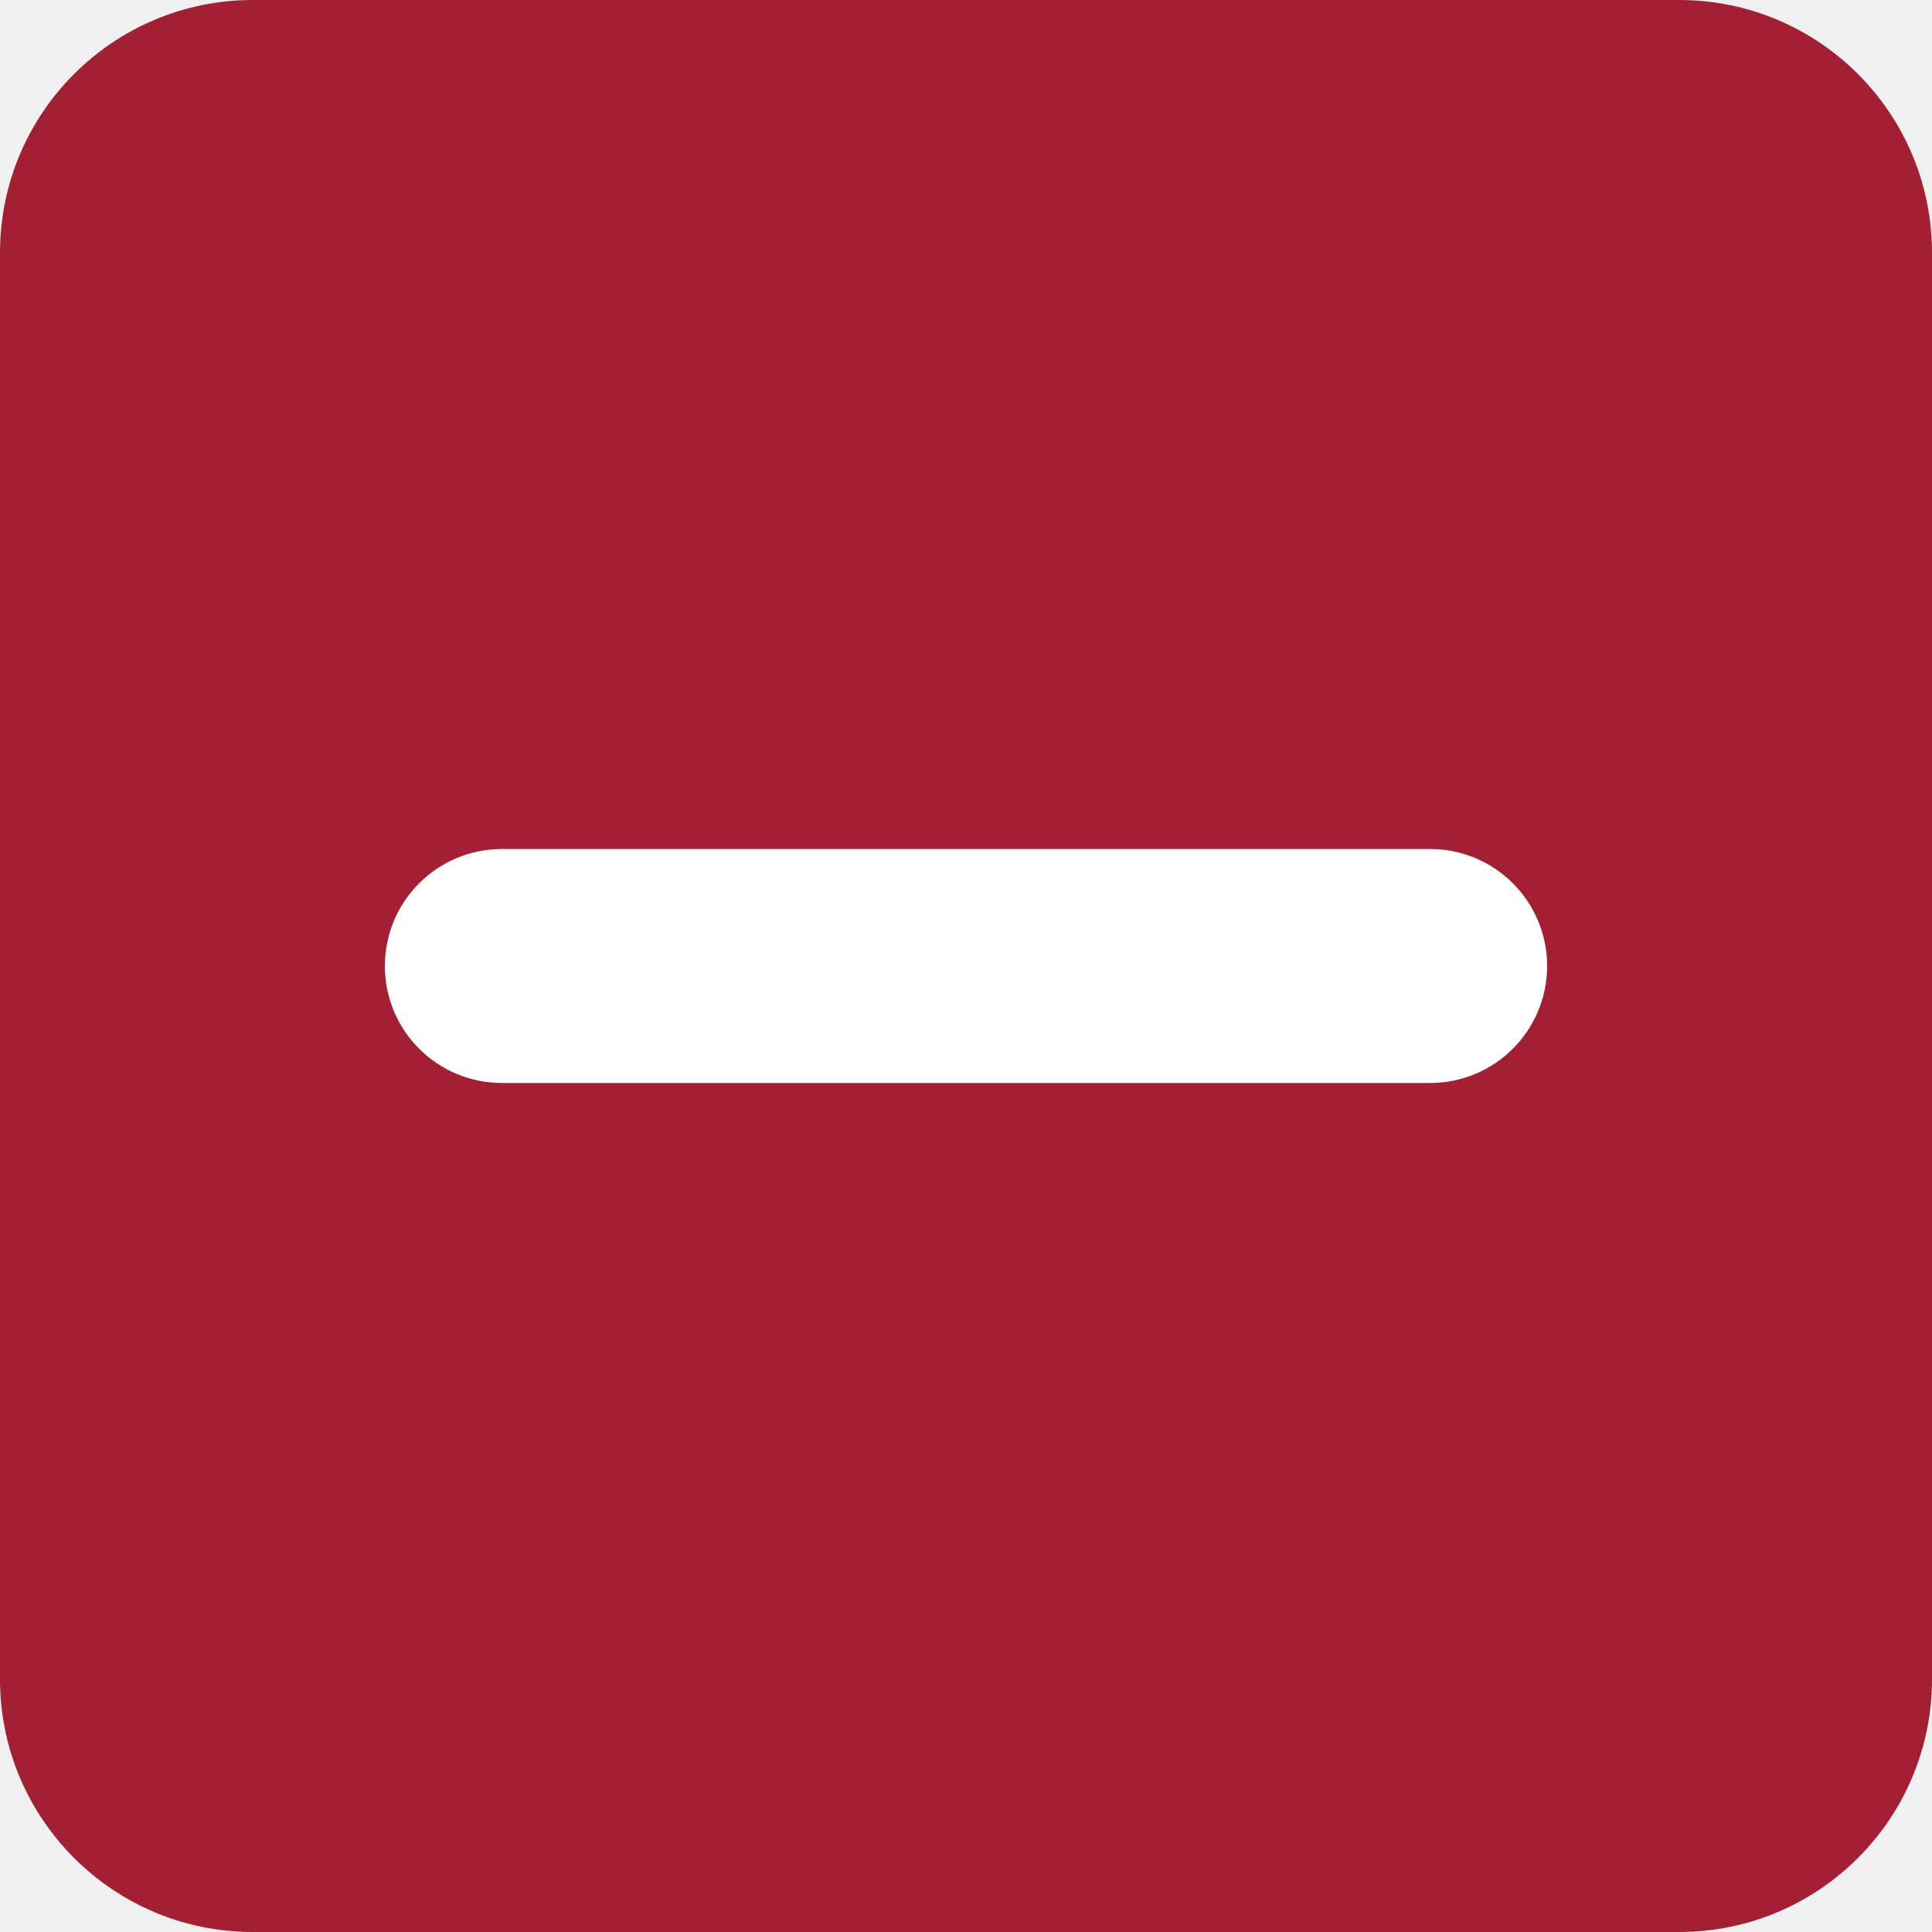
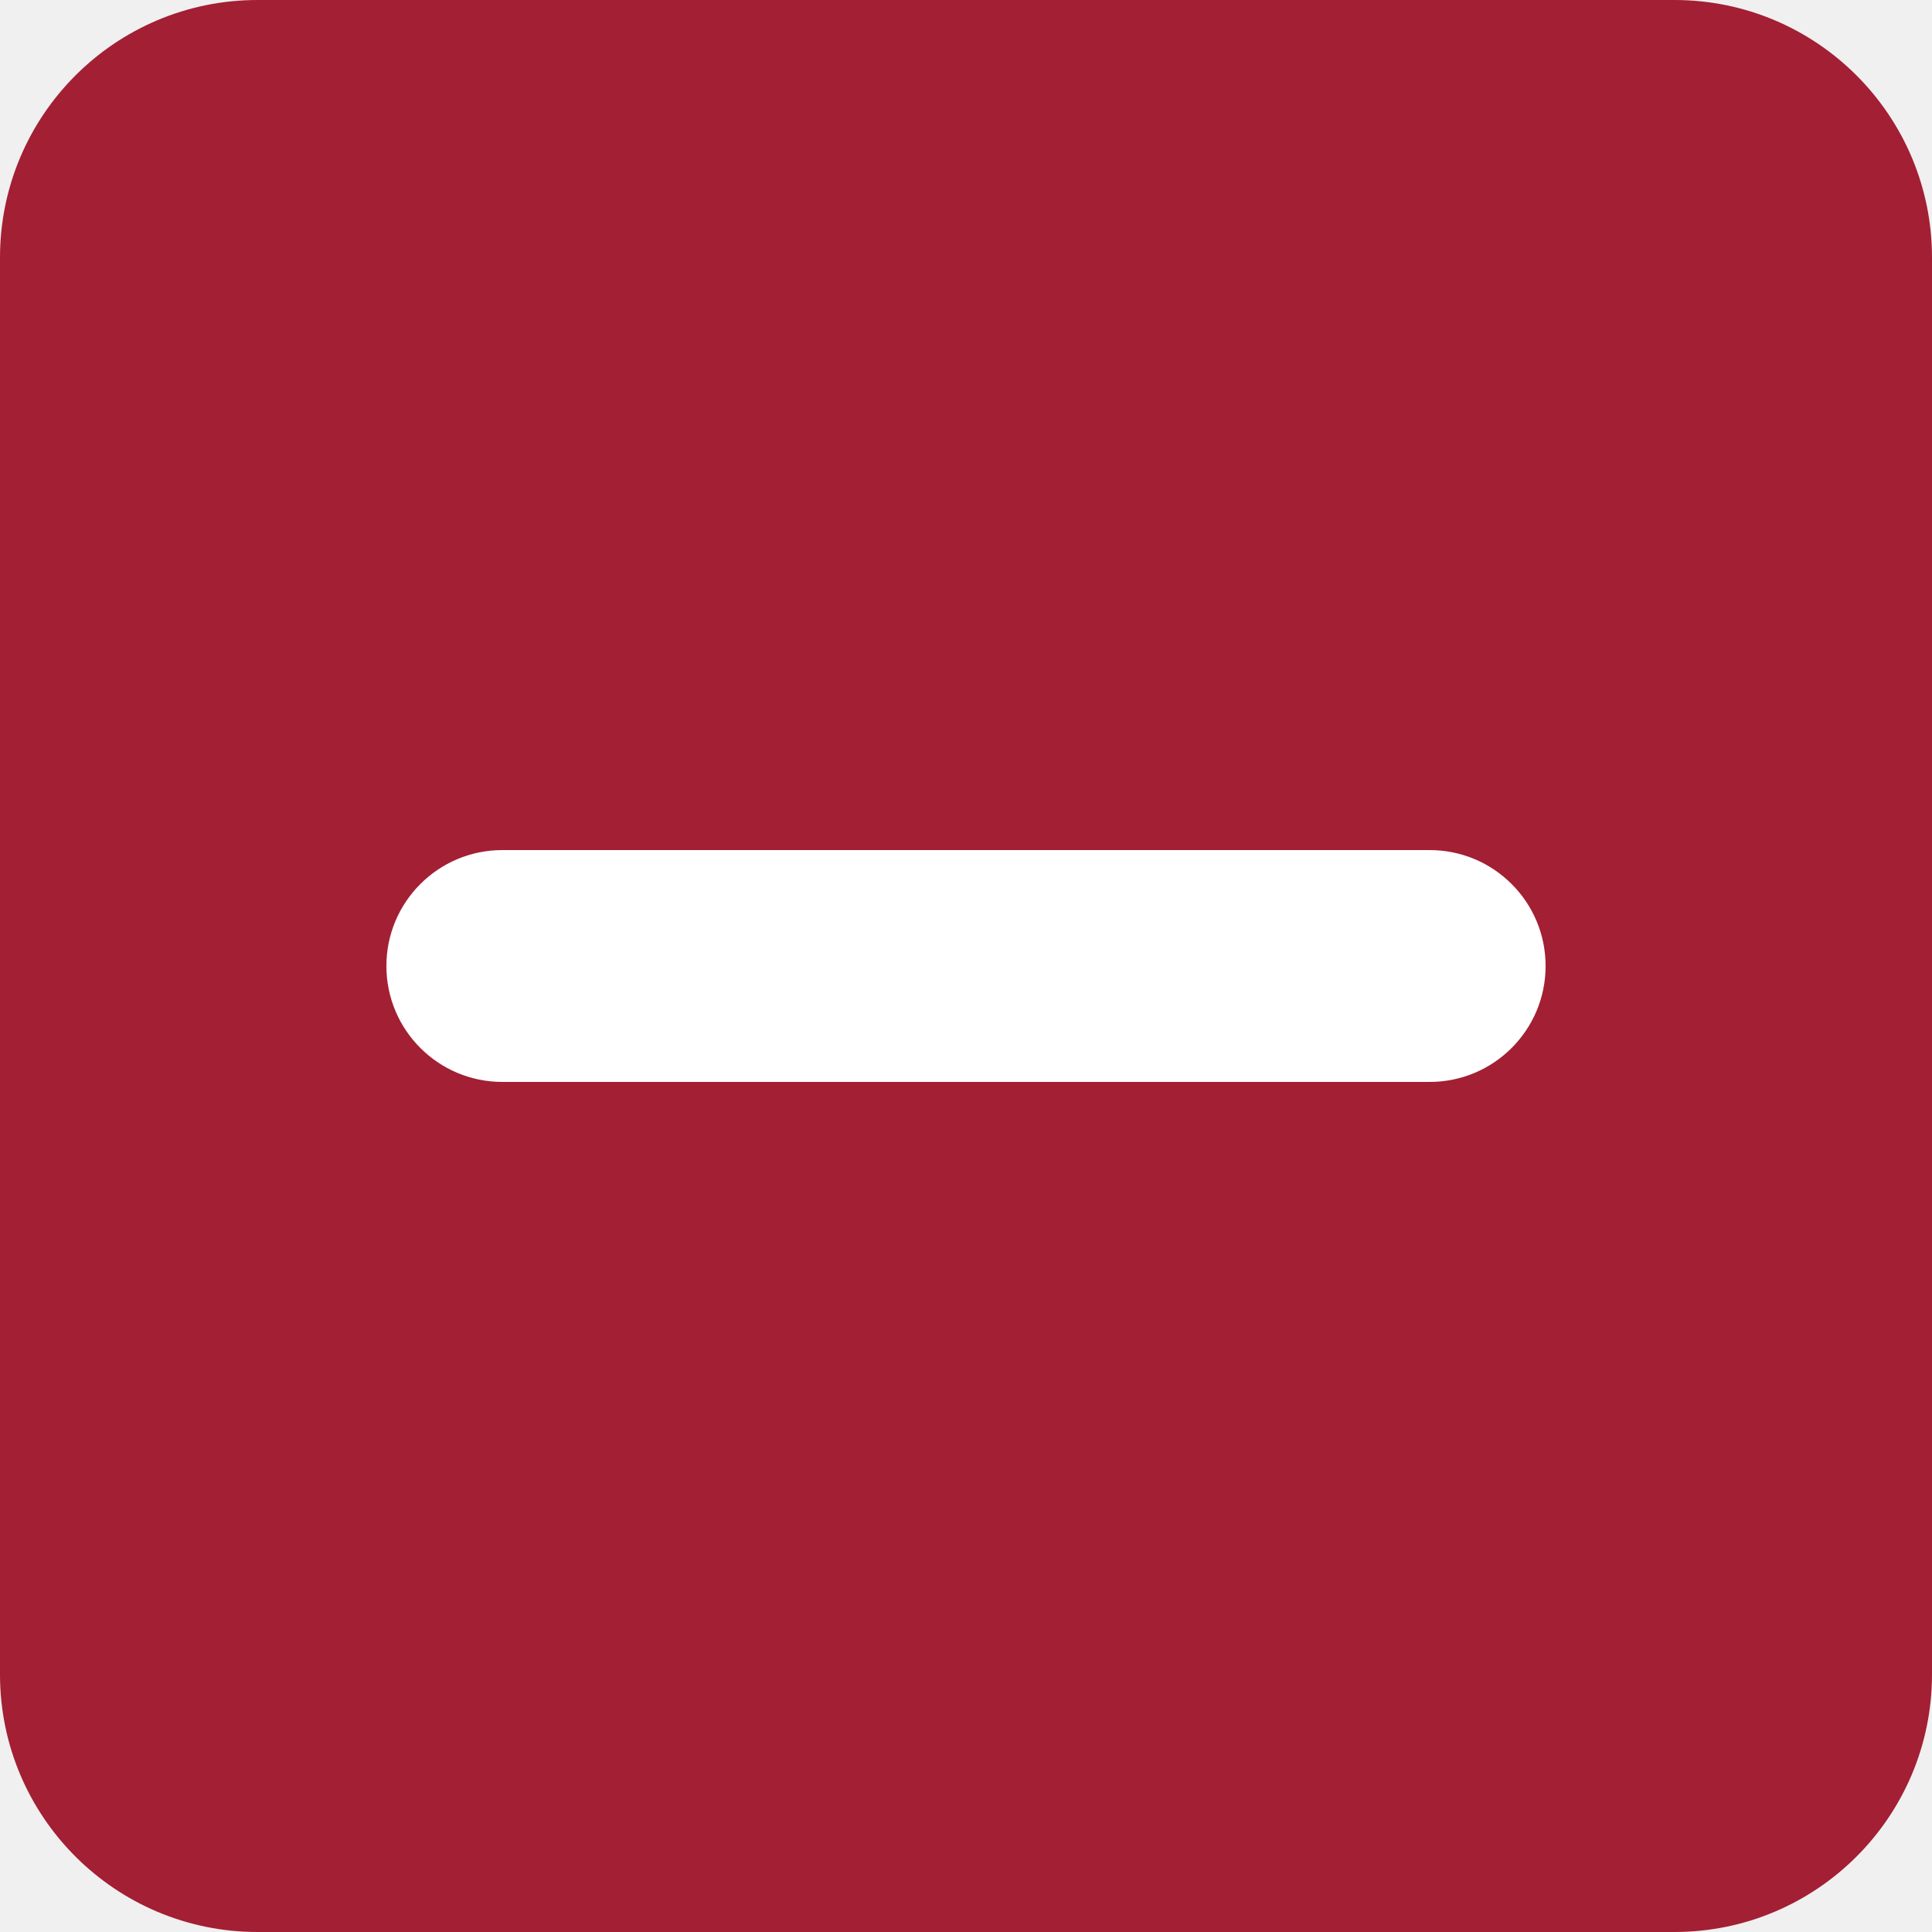
- <svg xmlns="http://www.w3.org/2000/svg" width="512" height="512" viewBox="0 0 512 512" role="img" aria-label="Baton Index">
-   <rect width="512" height="512" rx="67" fill="#A31F34" />
-   <rect x="102" y="225" width="308" height="62" rx="31" fill="#FFFFFF" />
+ <svg xmlns="http://www.w3.org/2000/svg" width="300" height="300" viewBox="0 0 300 300" role="img" aria-label="Baton Index">
+   <rect width="300" height="300" rx="40" fill="#A31F34" />
+   <rect x="60" y="132" width="180" height="36" rx="18" fill="#FFFFFF" />
</svg>
